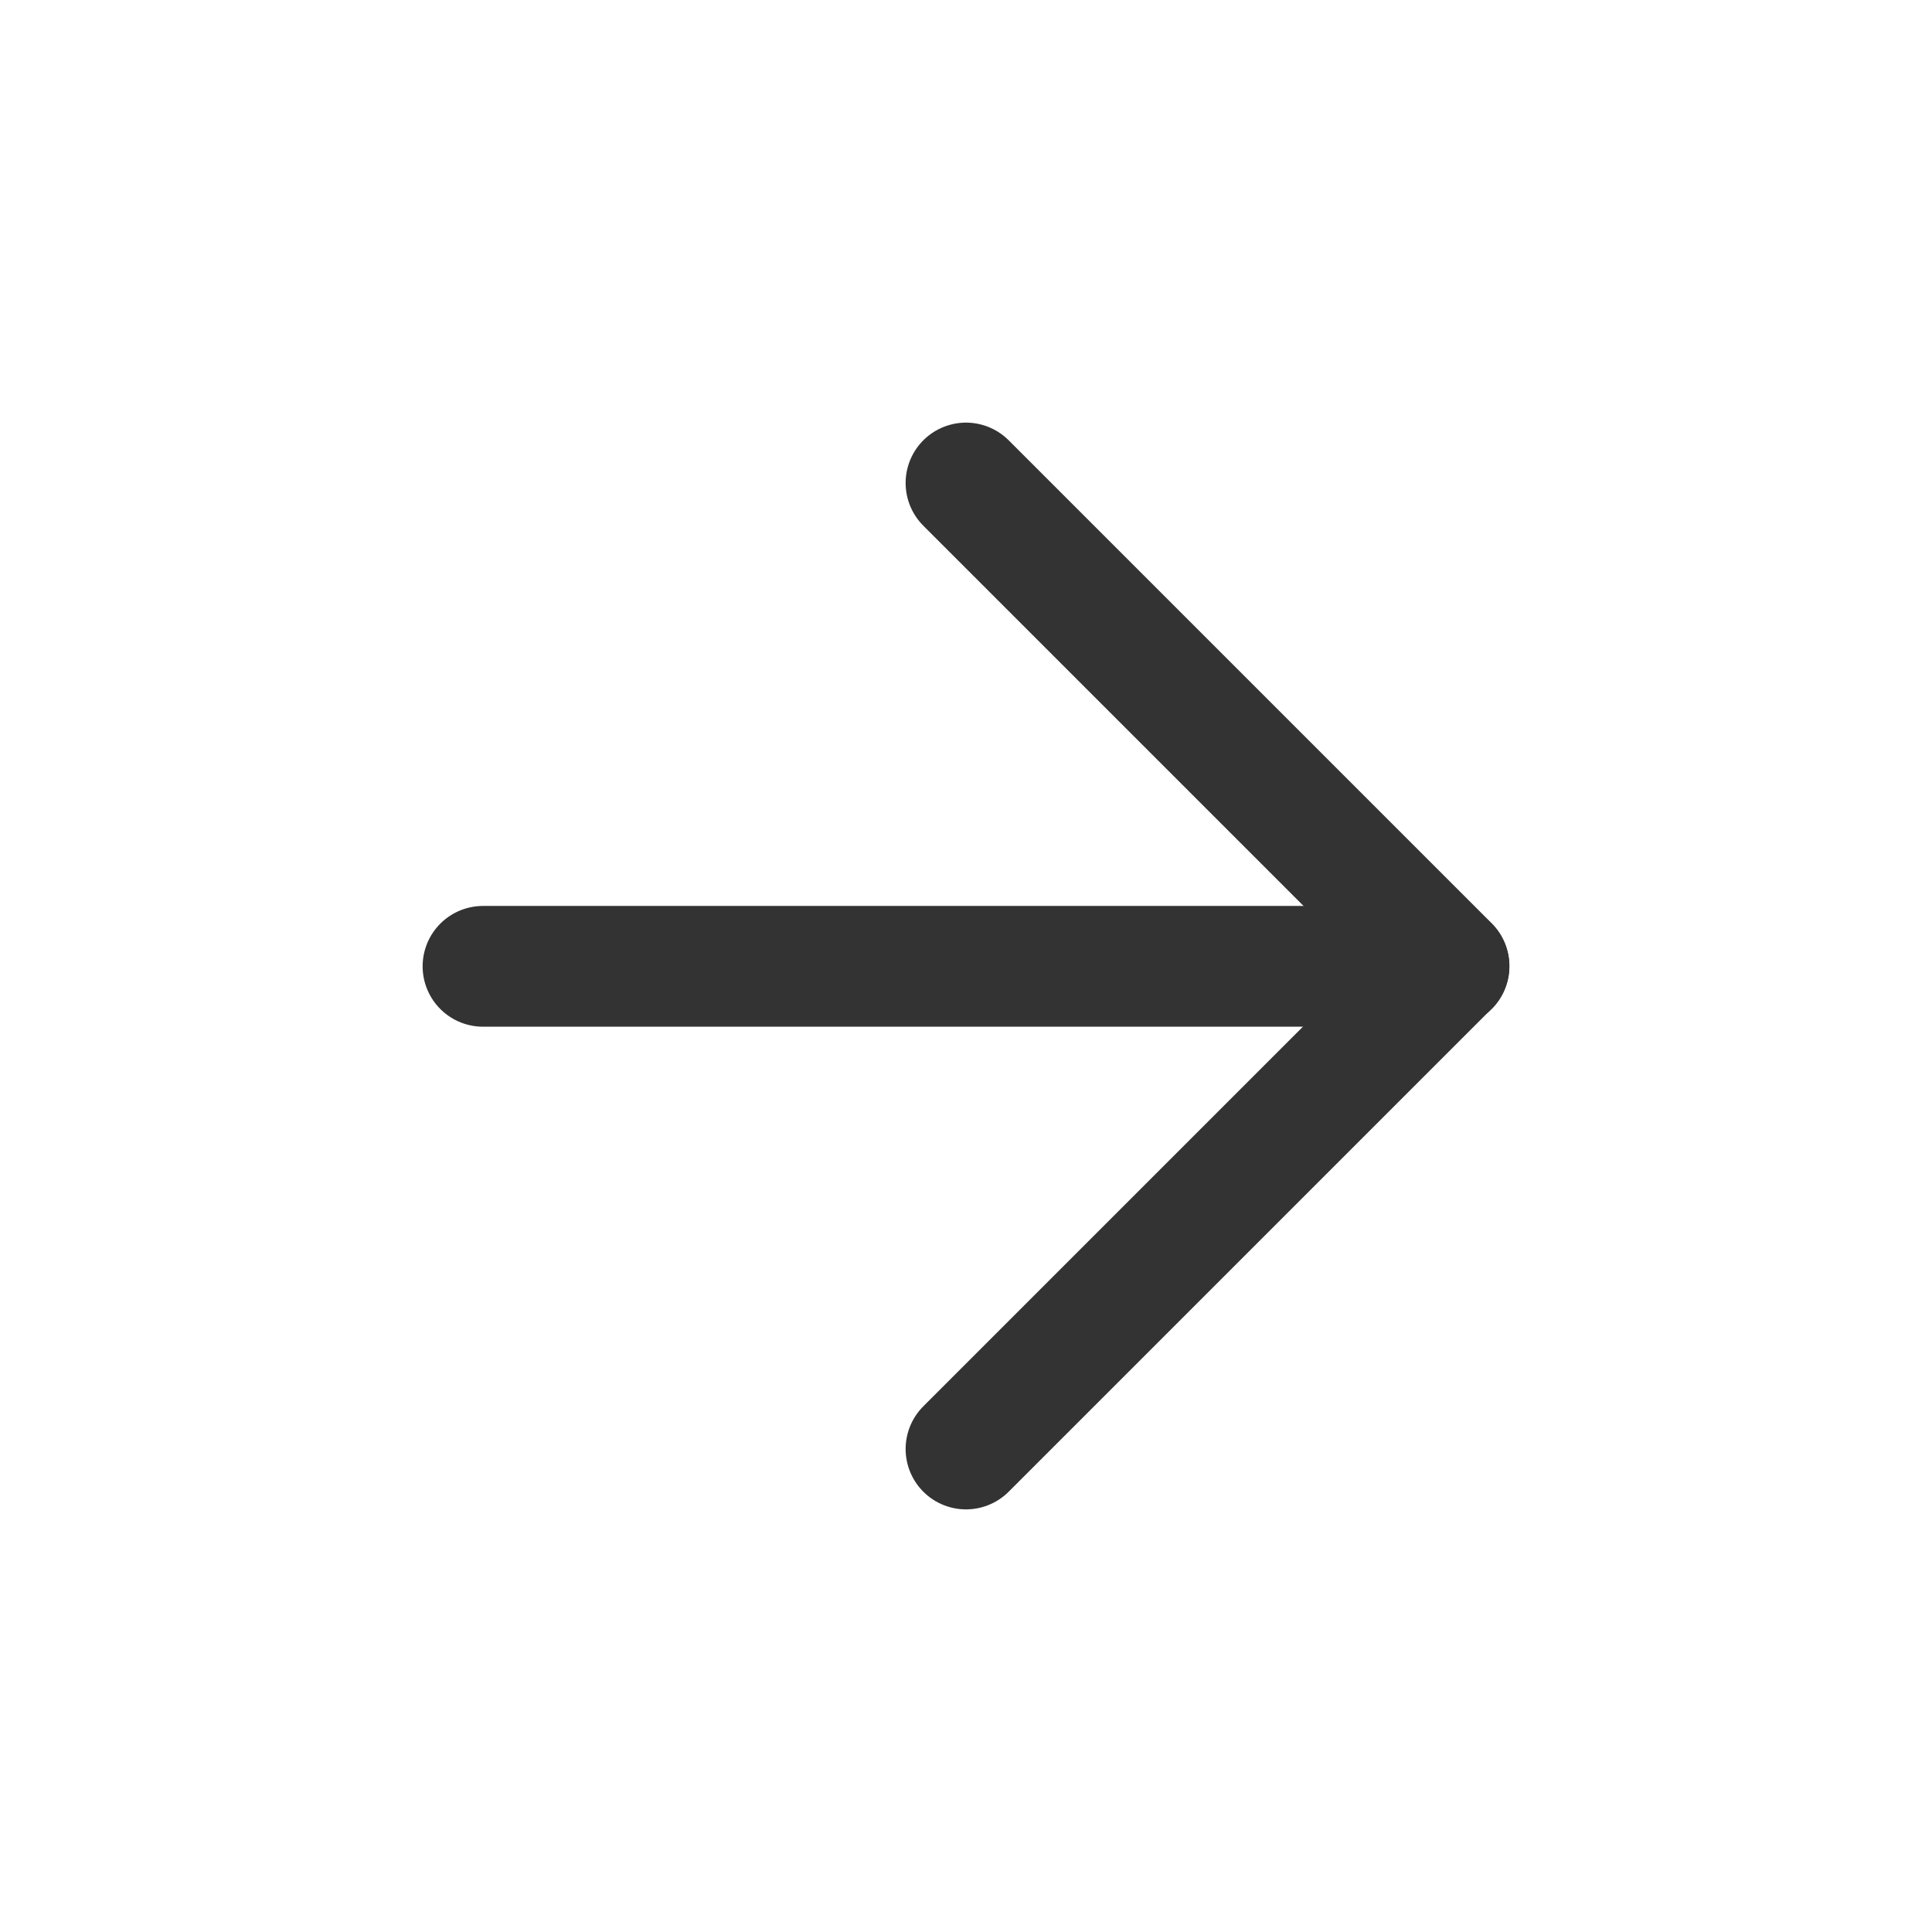
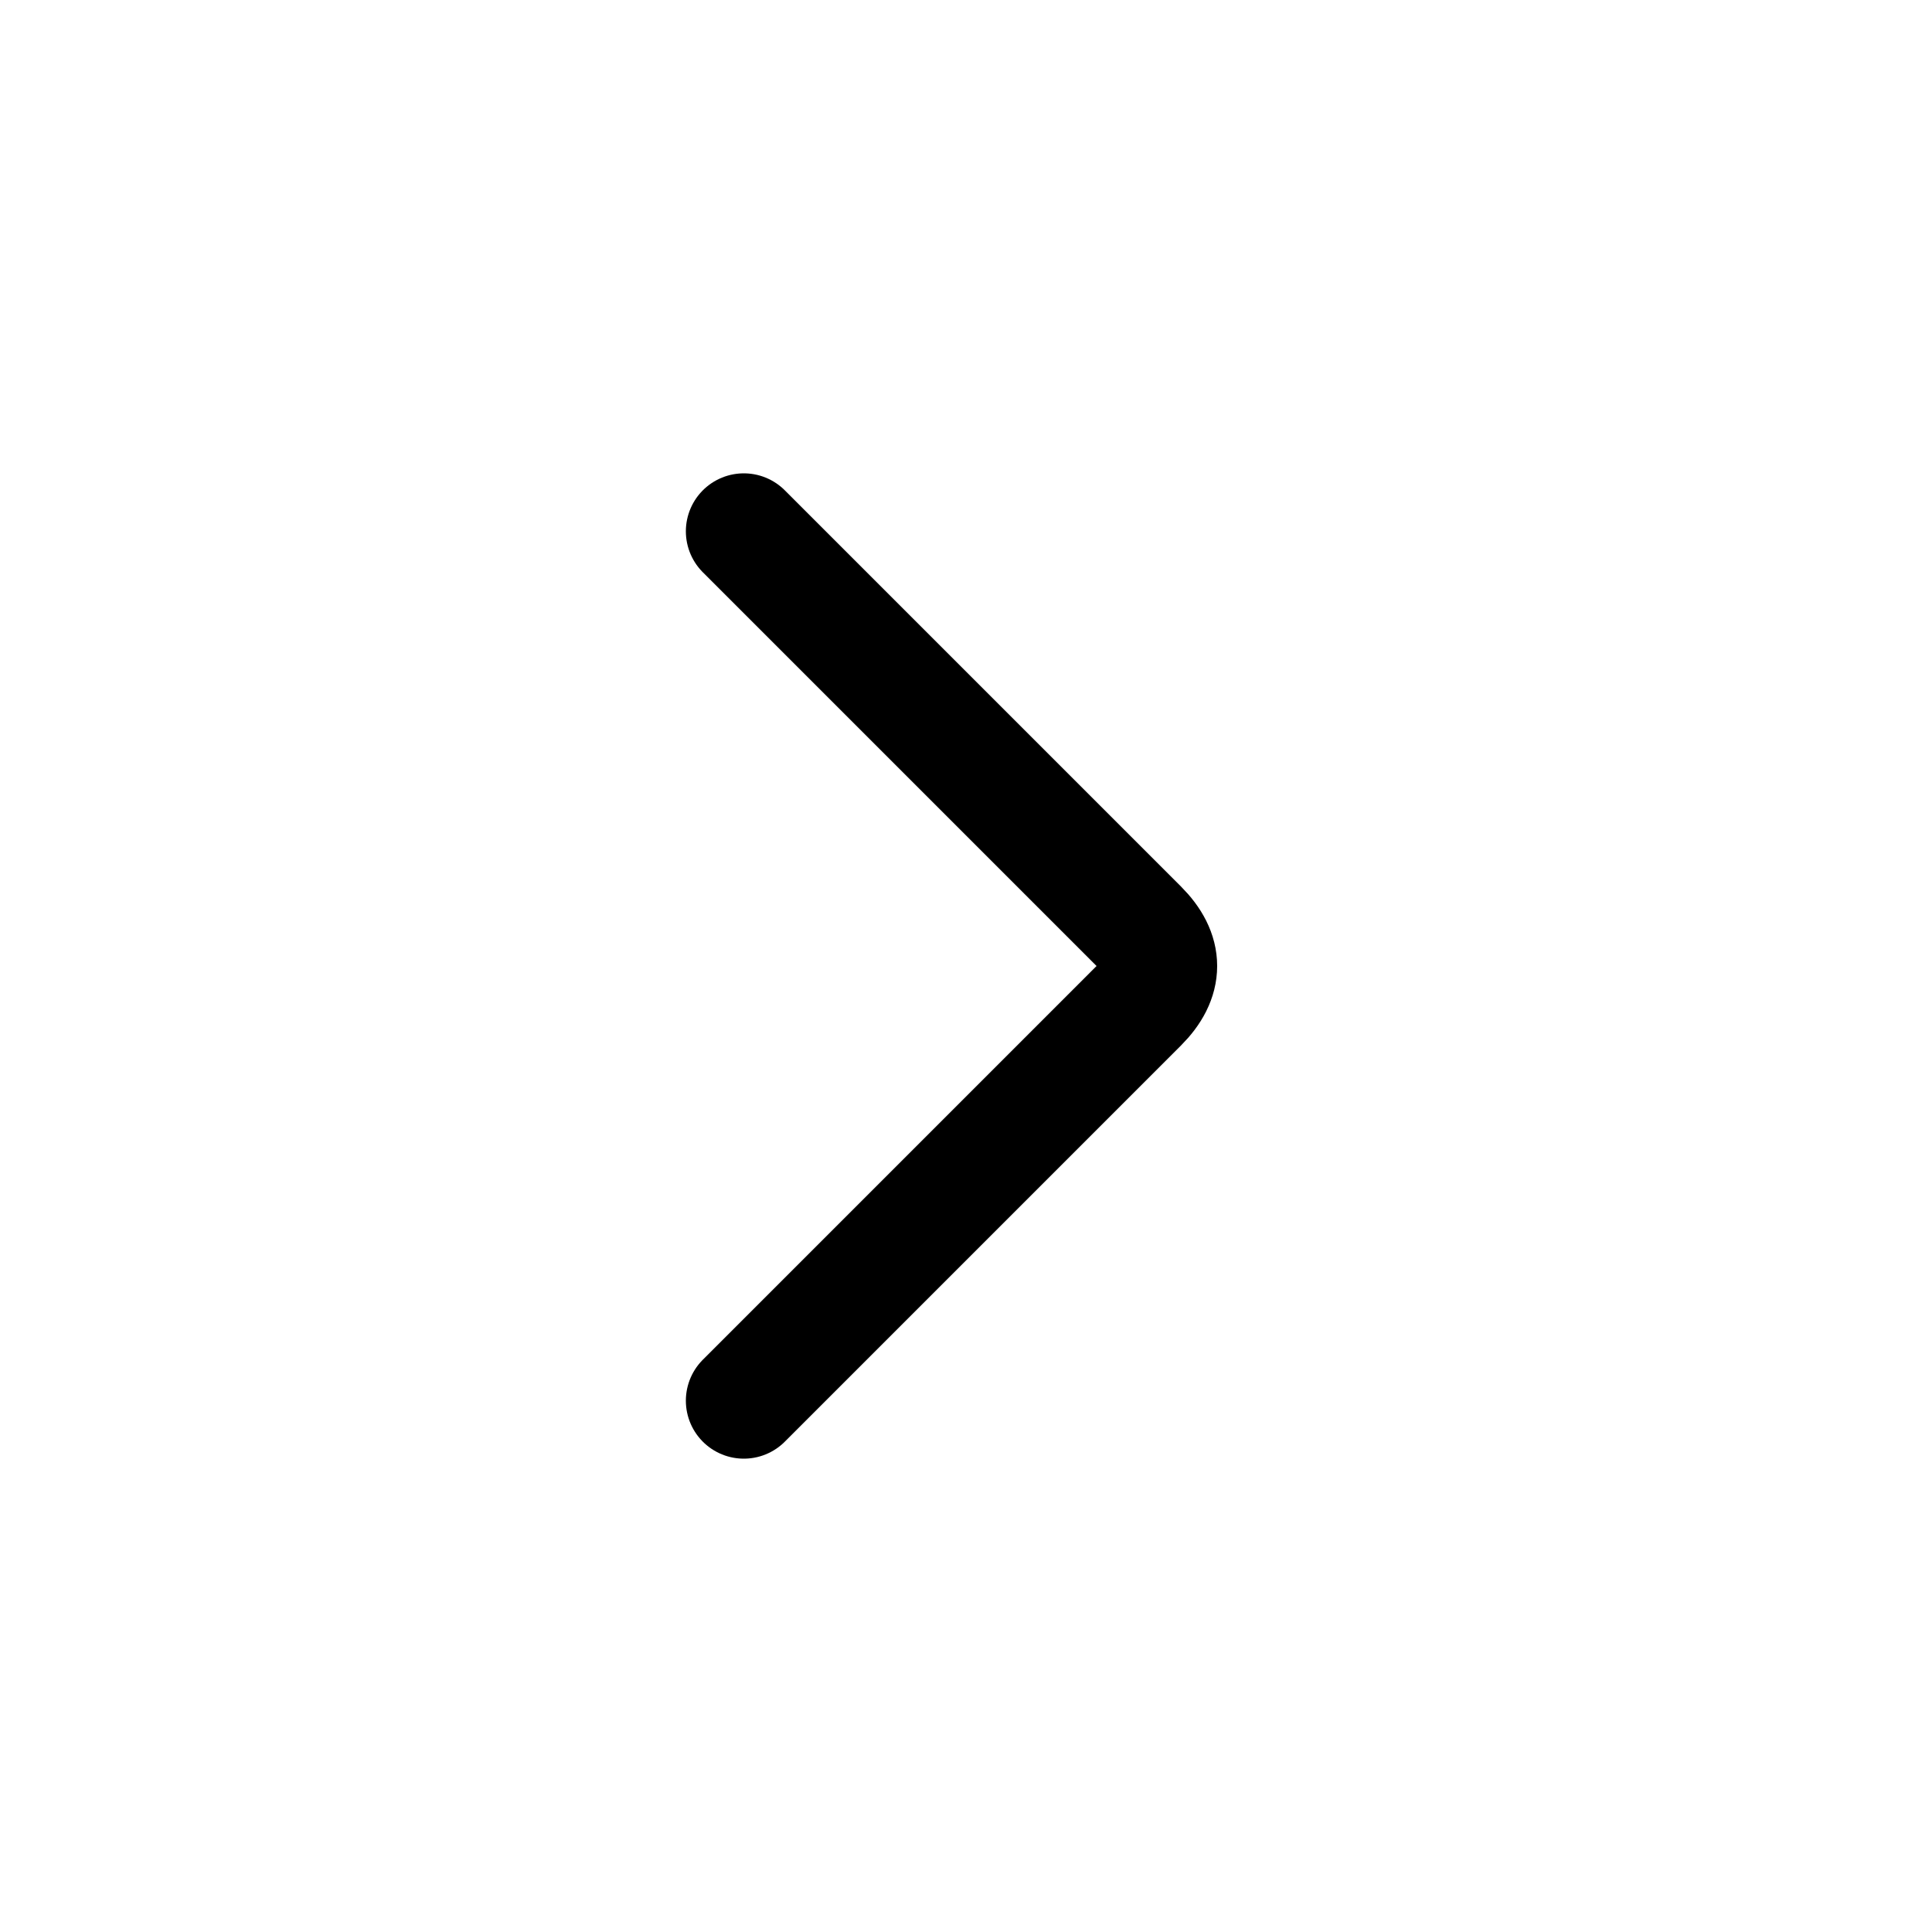
- <svg xmlns="http://www.w3.org/2000/svg" width="16" height="16" viewBox="0 0 48 48" fill="none">
-   <path d="M36 24.008H12" stroke="#333" stroke-width="3" stroke-linecap="round" stroke-linejoin="round" />
-   <path d="M24 12L36 24L24 36" stroke="#333" stroke-width="3" stroke-linecap="round" stroke-linejoin="round" />
+ <svg xmlns="http://www.w3.org/2000/svg" width="20" height="20" viewBox="0 0 20 20" fill="none" stroke="currentColor" stroke-width="1.2" stroke-linecap="round" stroke-linejoin="round">
+   <path d="m7.7 5.5 4.1 4.1q.4.4 0 .8l-4.1 4.1" />
</svg>
